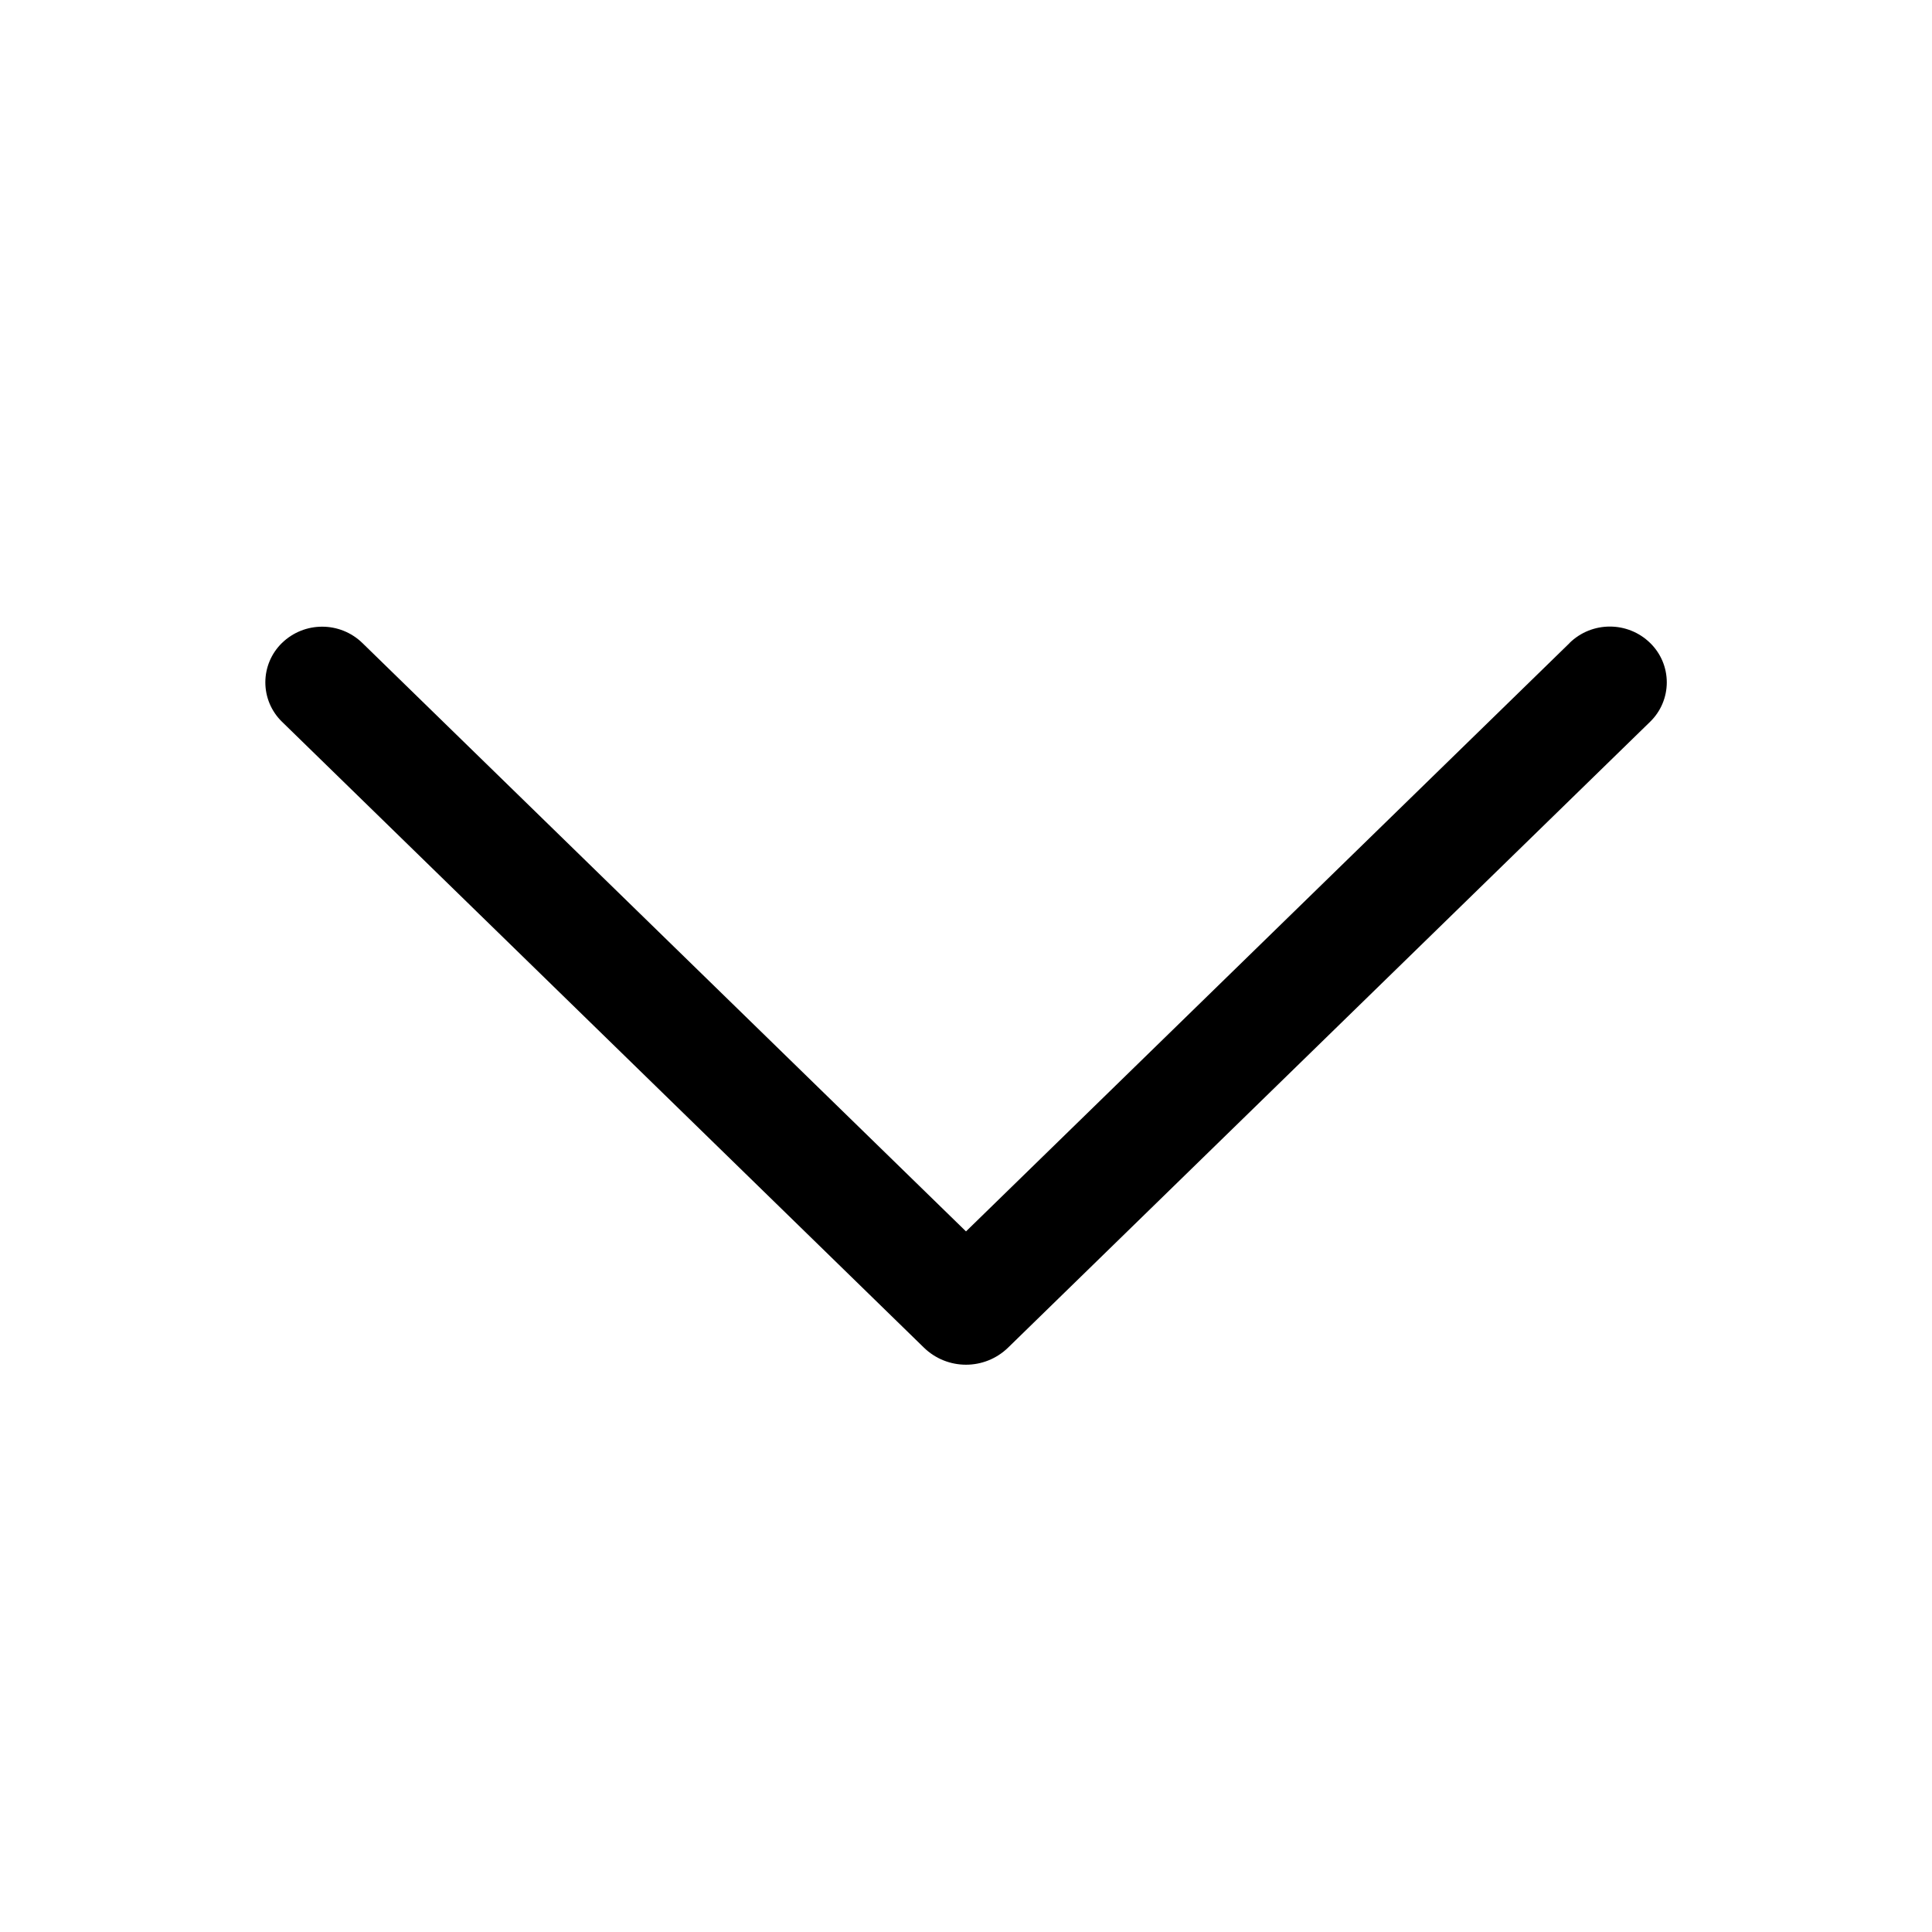
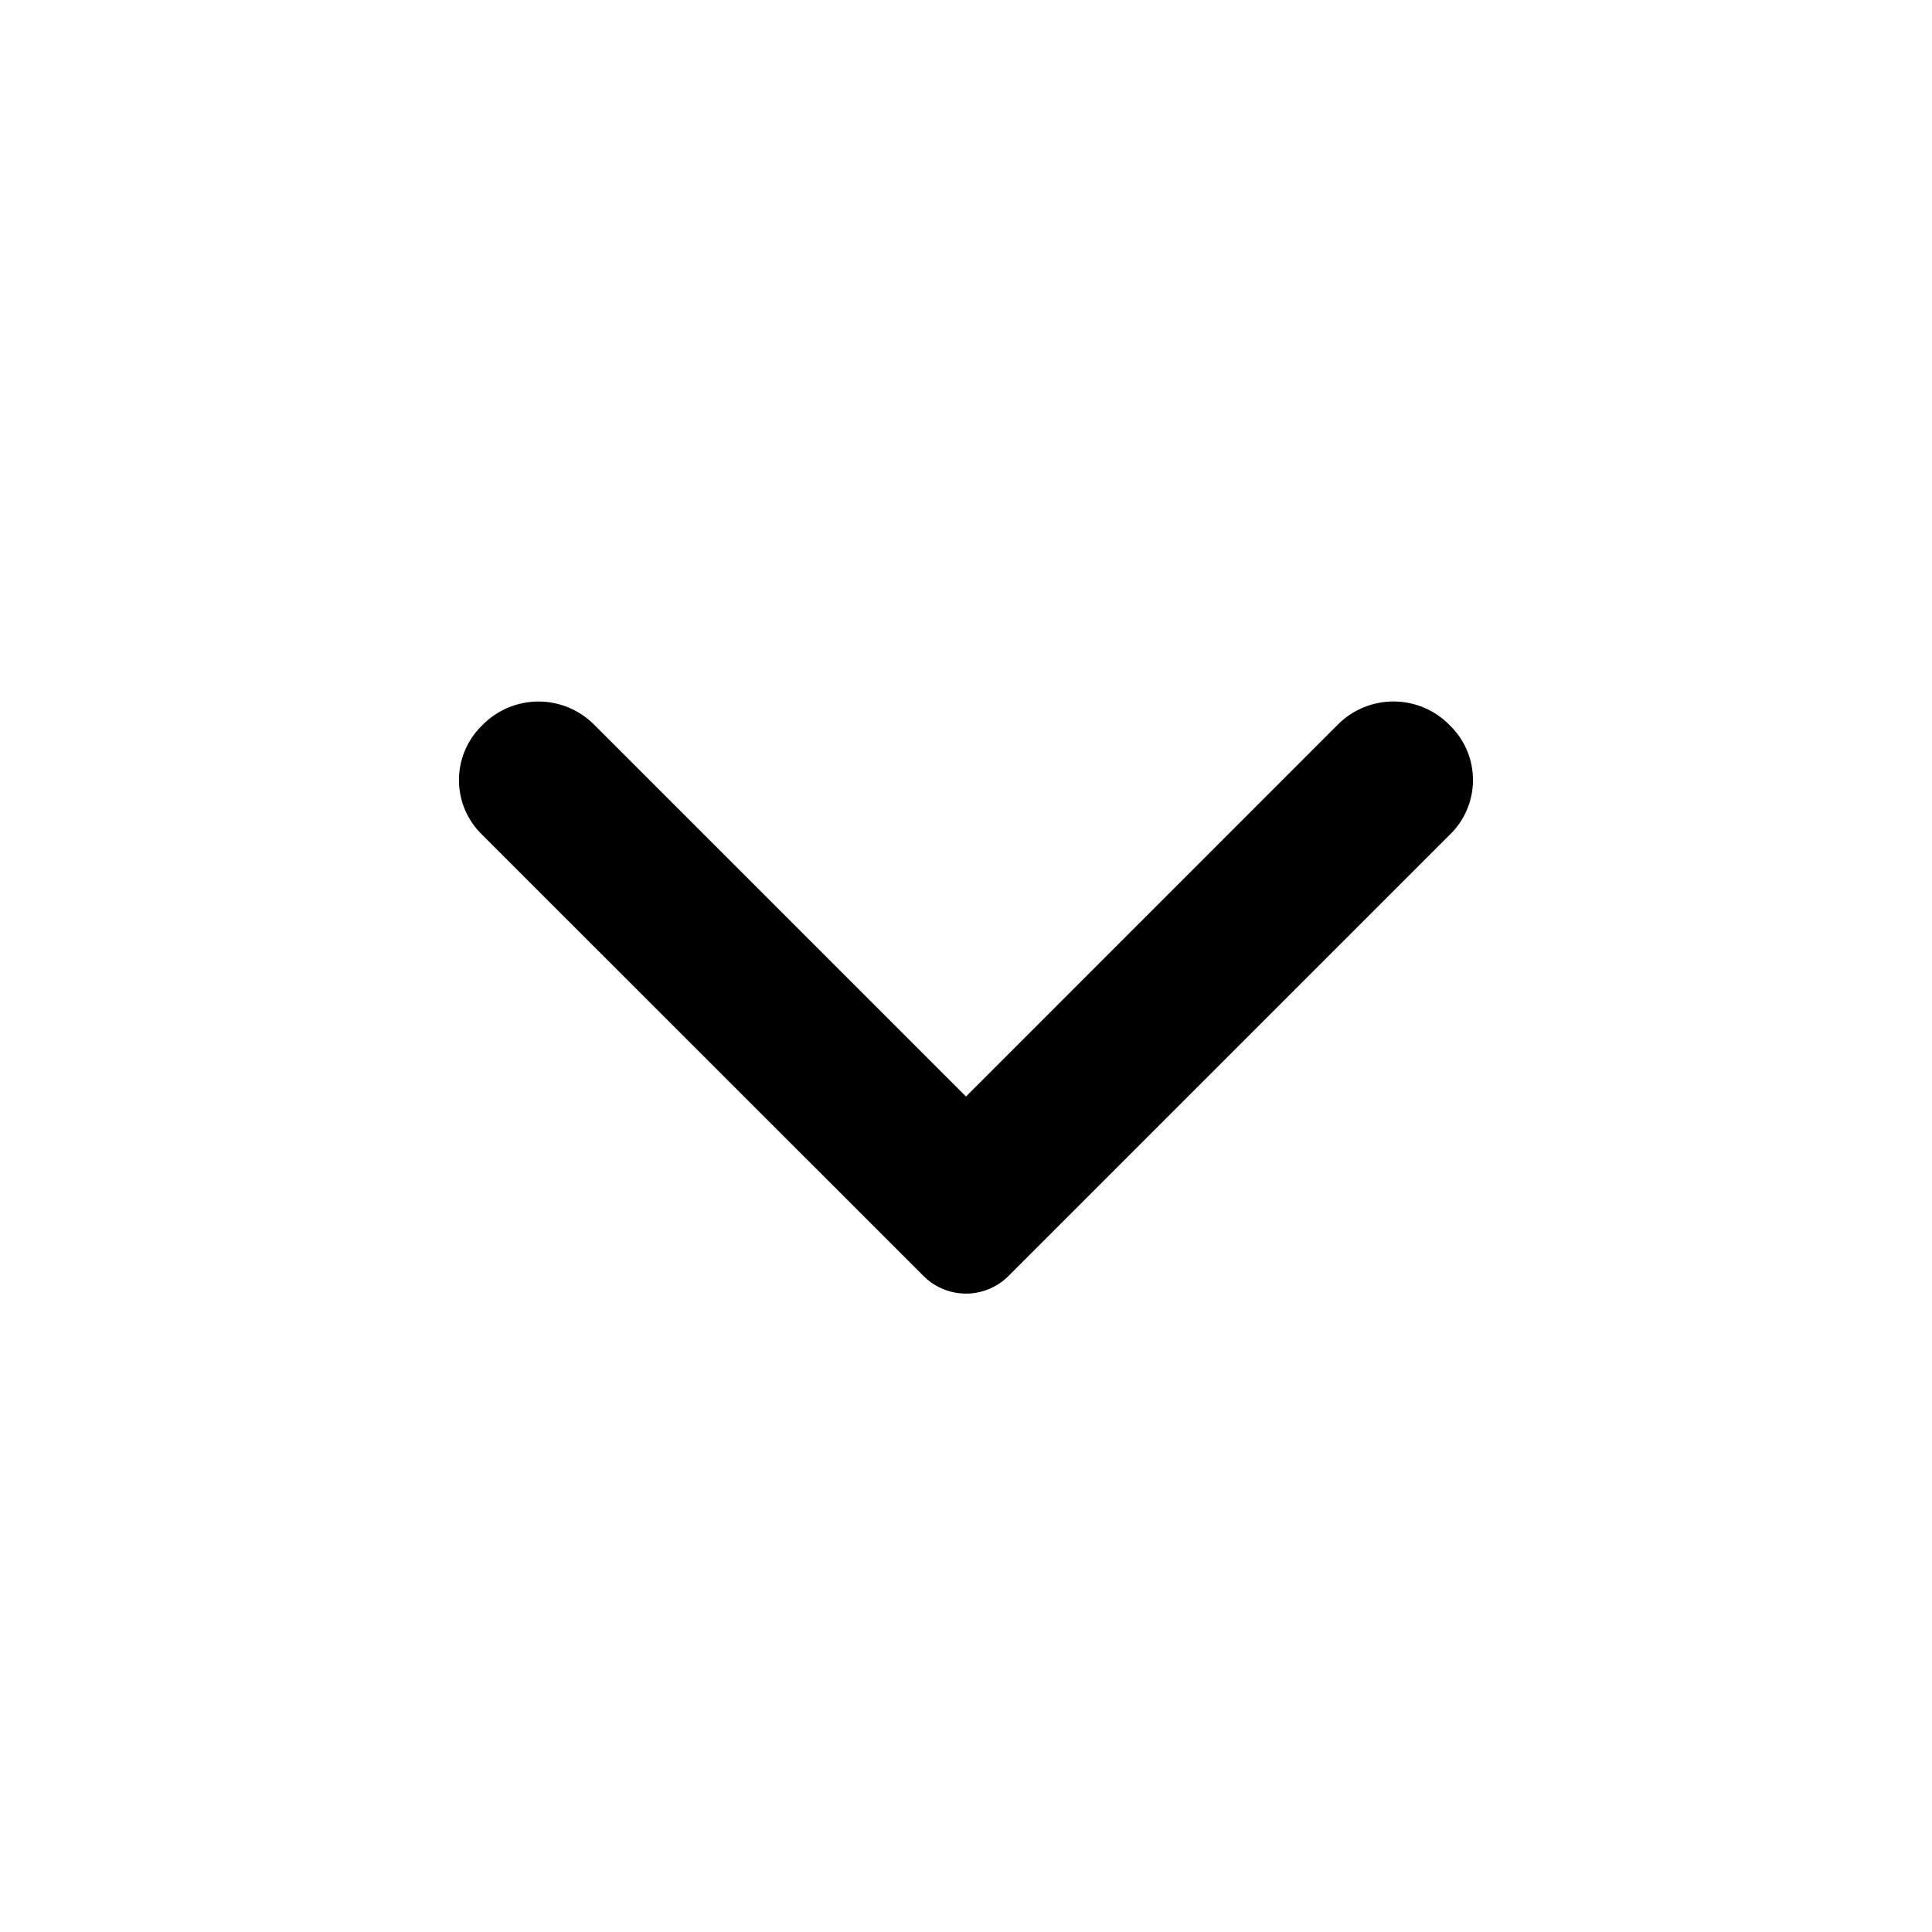
- <svg xmlns="http://www.w3.org/2000/svg" viewBox="0 0 1024 1024">
-   <path fill="currentColor" d="M831.872 340.864 512 652.672 192.128 340.864a30.59 30.59 0 0 0-42.752 0 29.12 29.12 0 0 0 0 41.6L489.664 714.24a32 32 0 0 0 44.672 0l340.288-331.712a29.12 29.12 0 0 0 0-41.728 30.59 30.59 0 0 0-42.752 0z" />
+ <svg xmlns="http://www.w3.org/2000/svg" viewBox="0 0 16 16">
+   <path fill="currentColor" d="m3.986 6.014.01-.01a.65.65 0 0 1 .92-.007L8 9.081l3.083-3.084a.65.65 0 0 1 .92.006l.01.01a.63.63 0 0 1-.012.905l-3.649 3.649a.497.497 0 0 1-.704 0l-3.65-3.649a.63.63 0 0 1-.012-.904" />
</svg>
